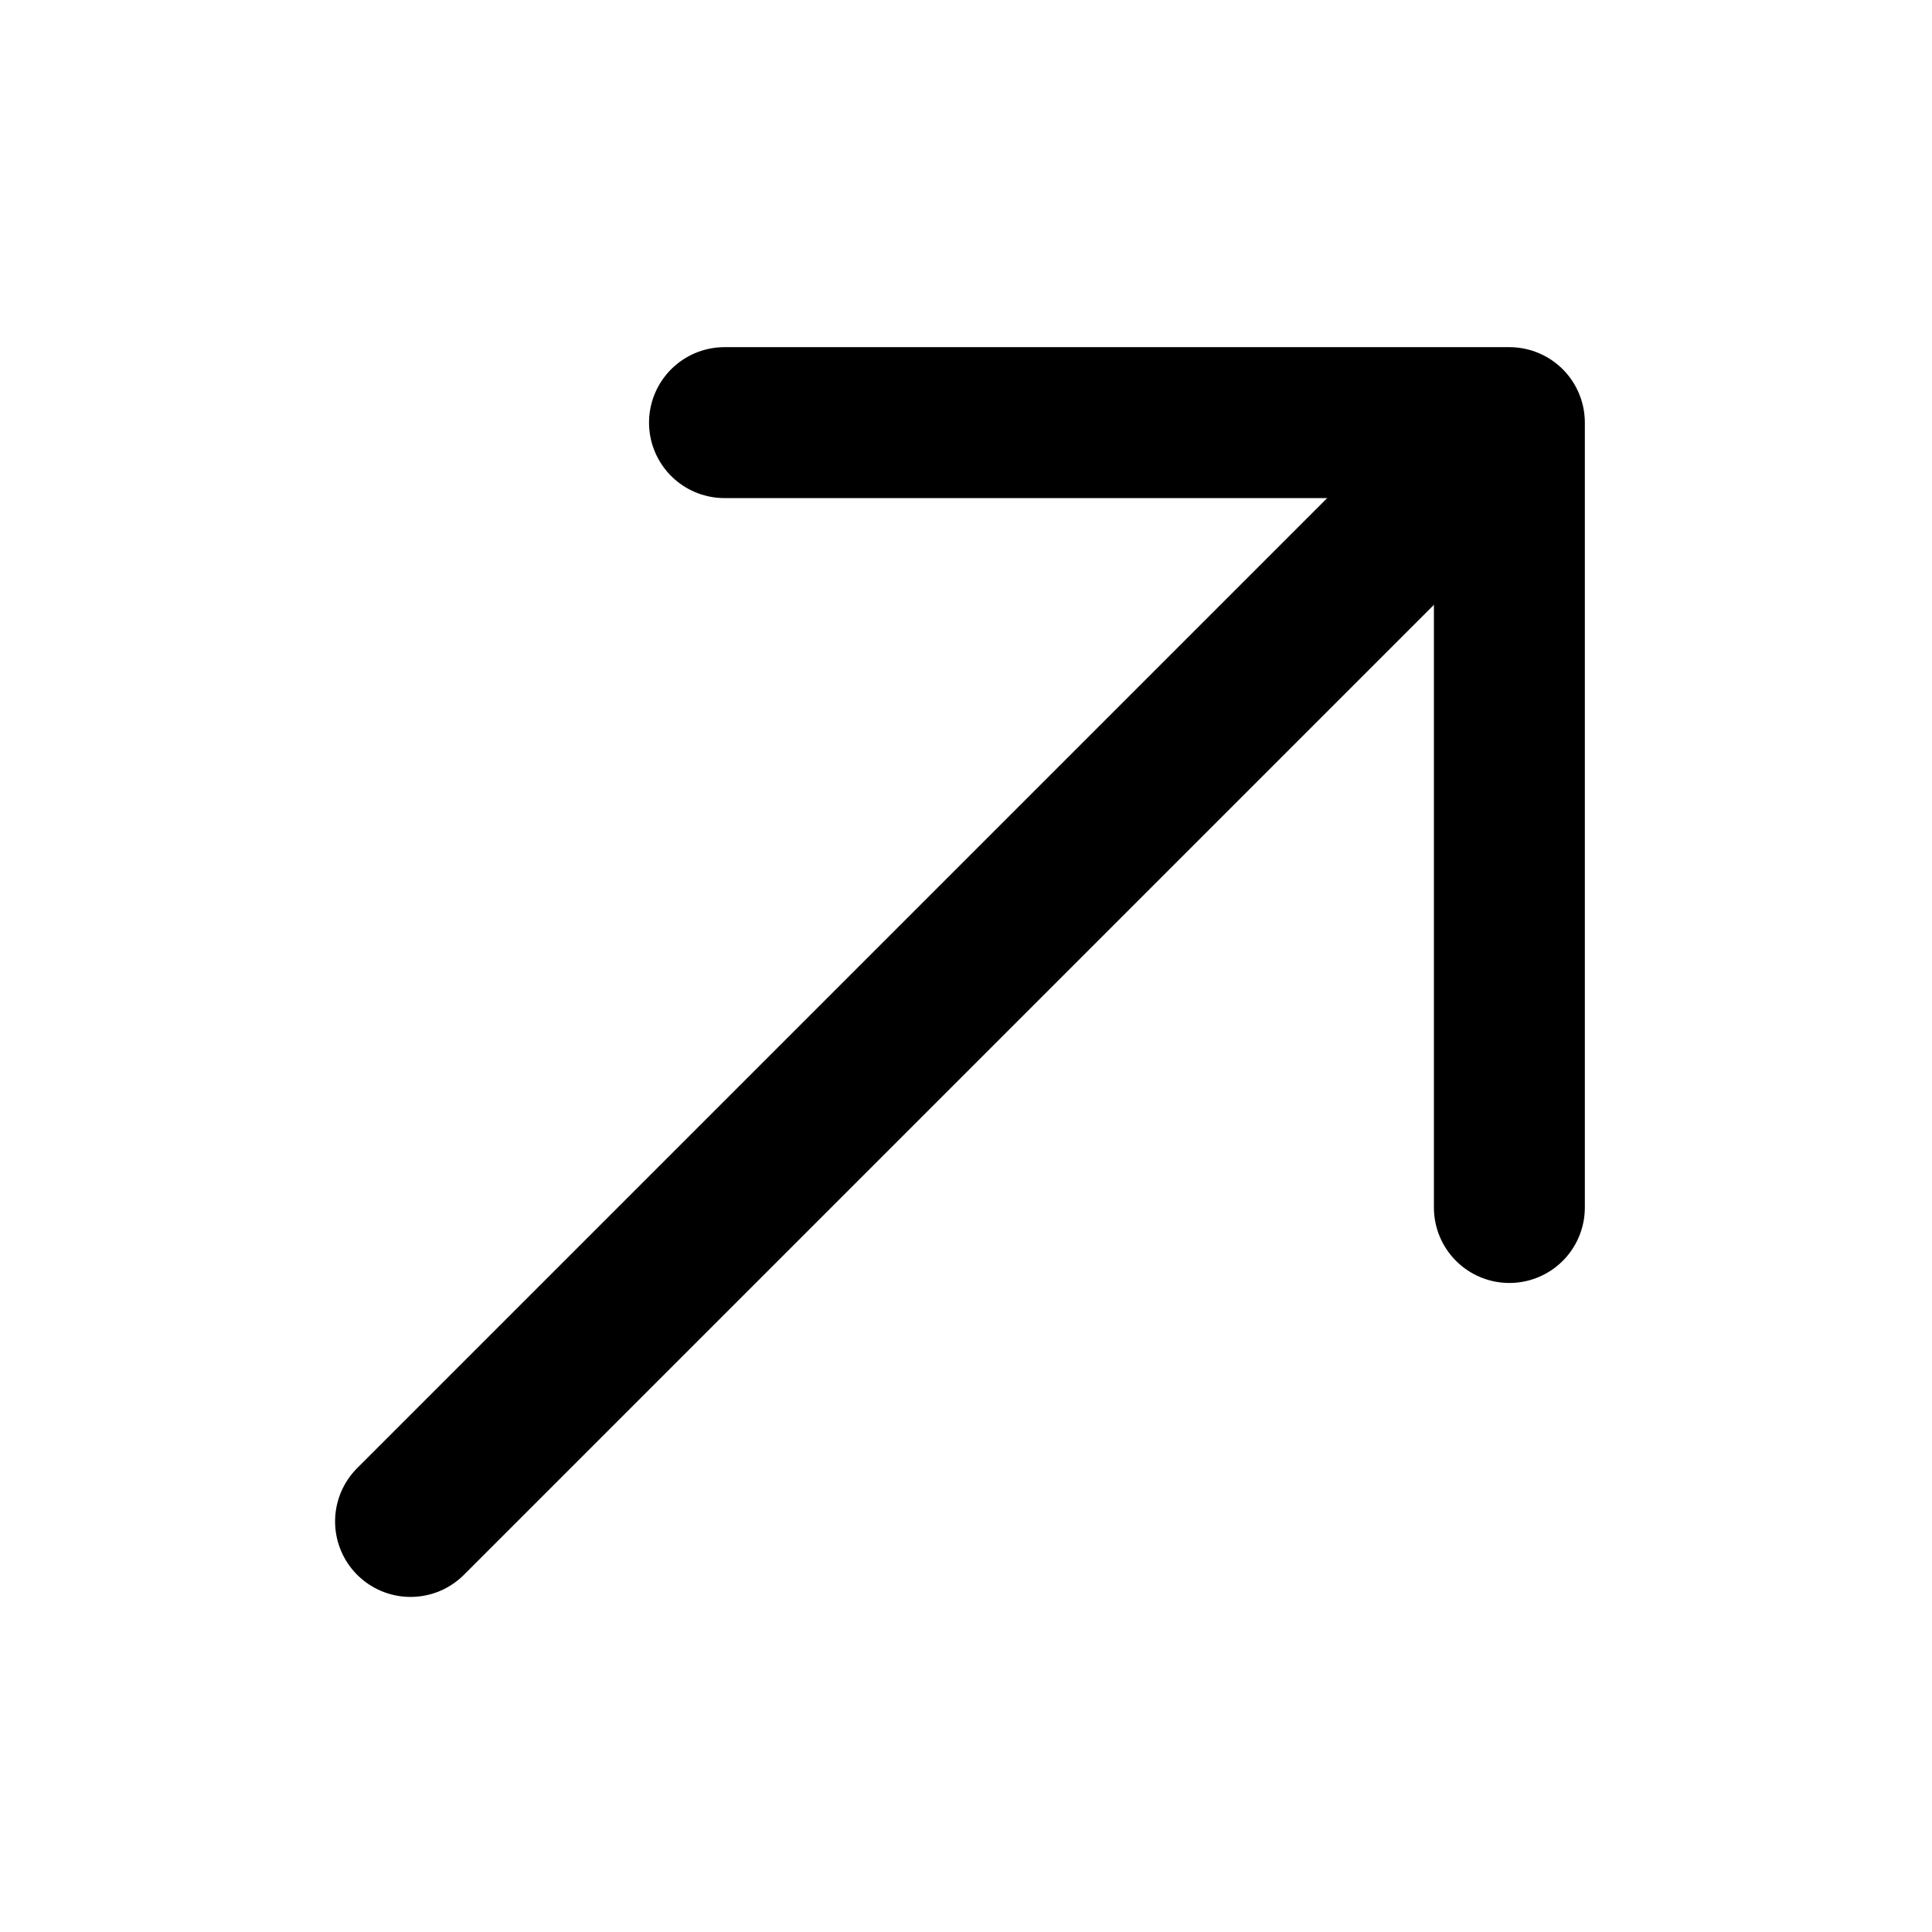
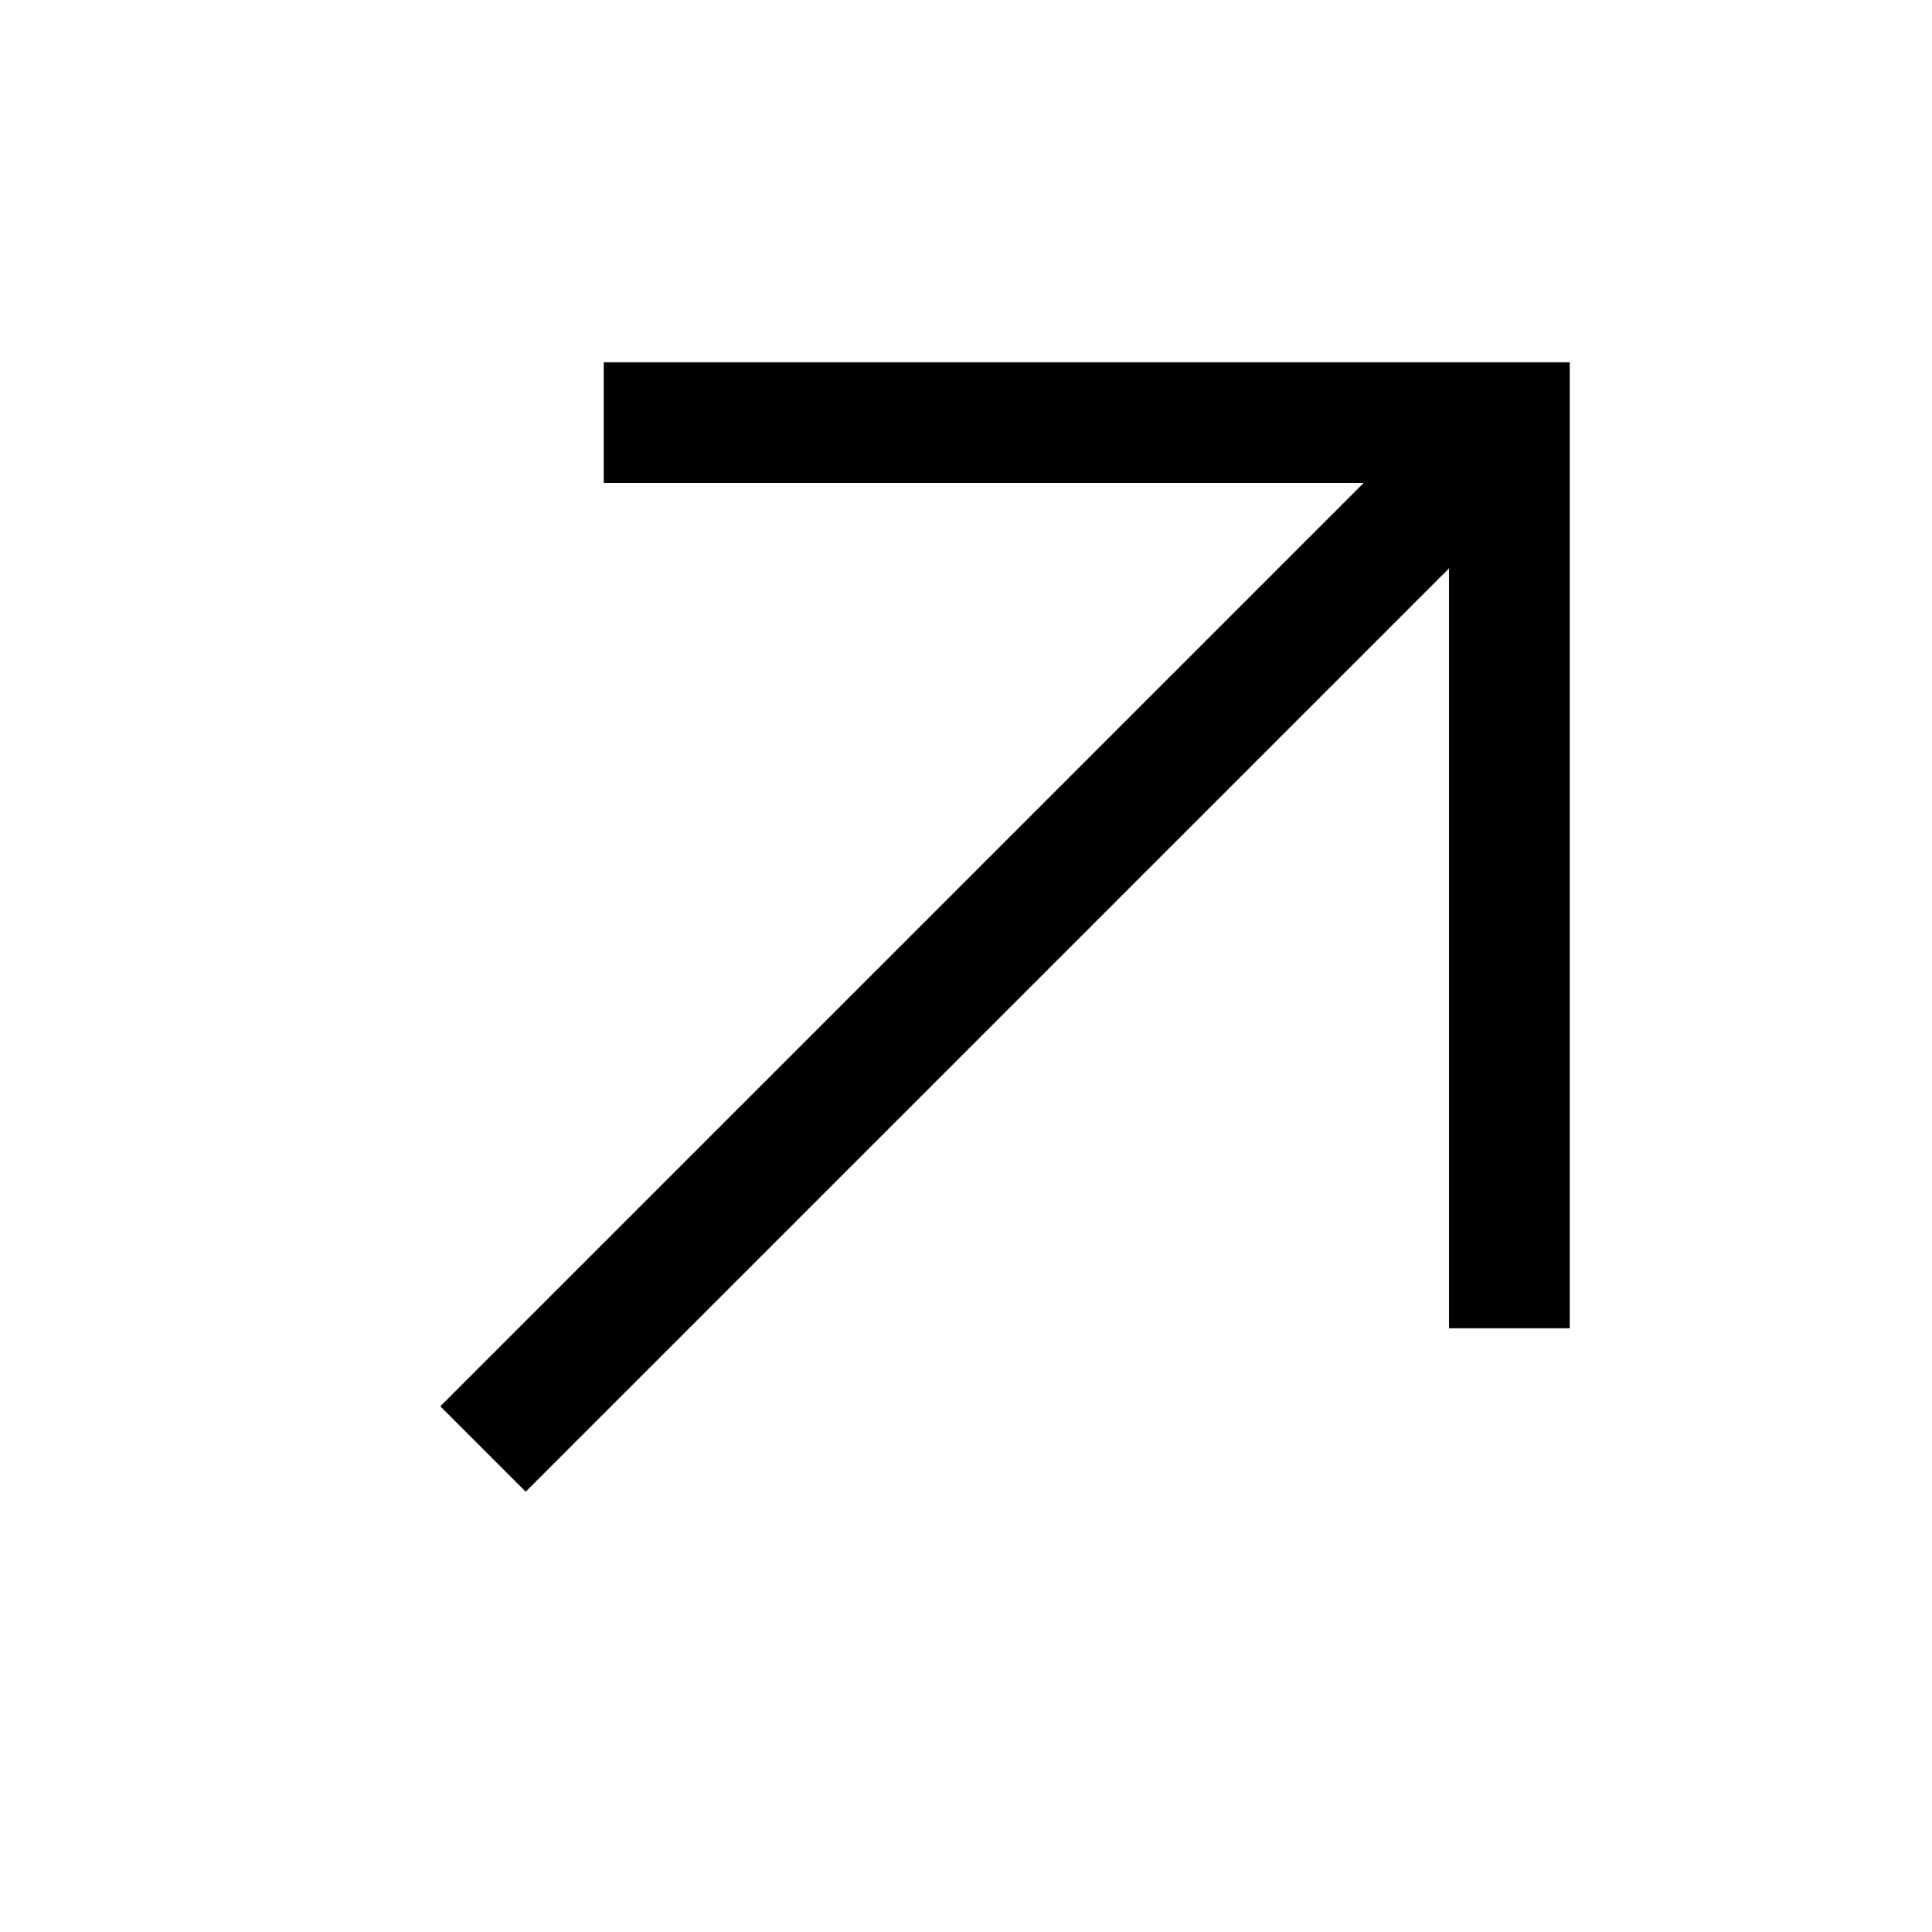
<svg xmlns="http://www.w3.org/2000/svg" version="1.1" viewBox="0 0 32 32">
-   <path d="m25 20v-13h-13" fill="none" stroke="#000000" stroke-linecap="round" stroke-linejoin="round" stroke-width="2.5" />
-   <path d="m24 8-17.2 17.2" fill="#000000" stroke="#000000" stroke-linecap="round" stroke-linejoin="round" stroke-width="2.5" />
+   <path d="m25 22v-15h-15" fill="none" stroke="#000000" stroke-width="2" />
+   <path d="m24 8-16 16" fill="#000000" stroke="#000000" stroke-width="2" />
</svg>
